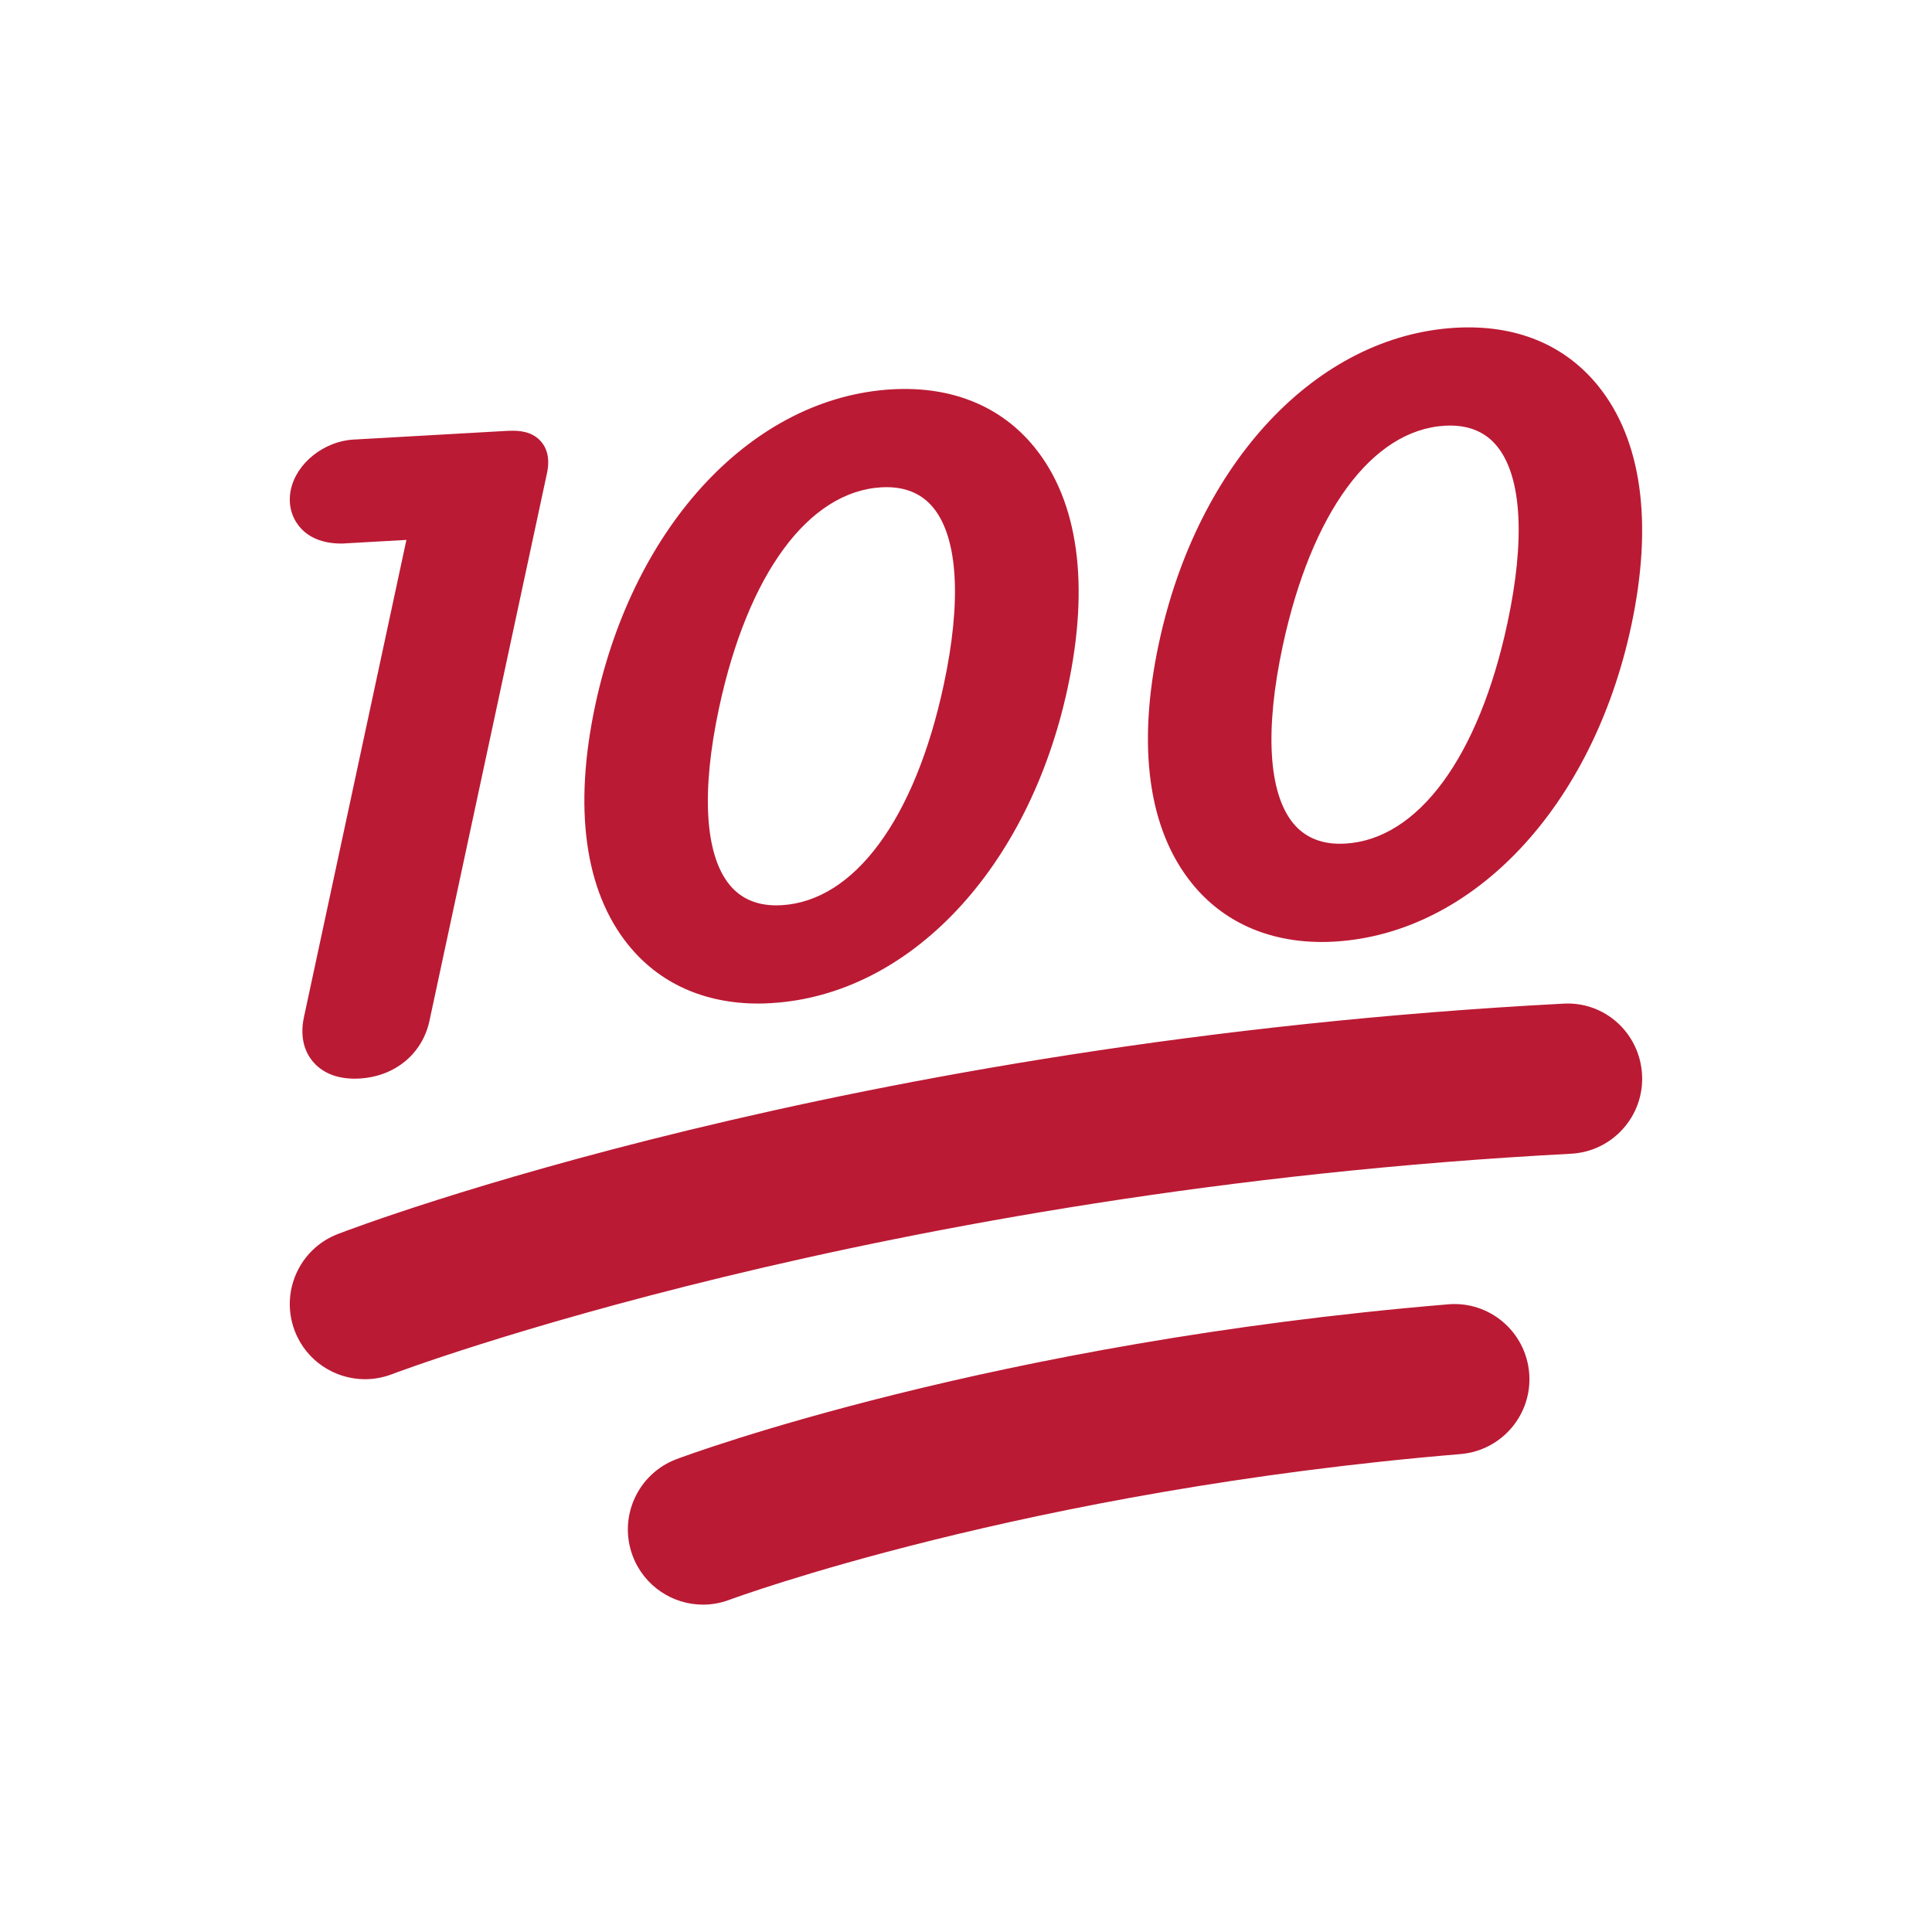
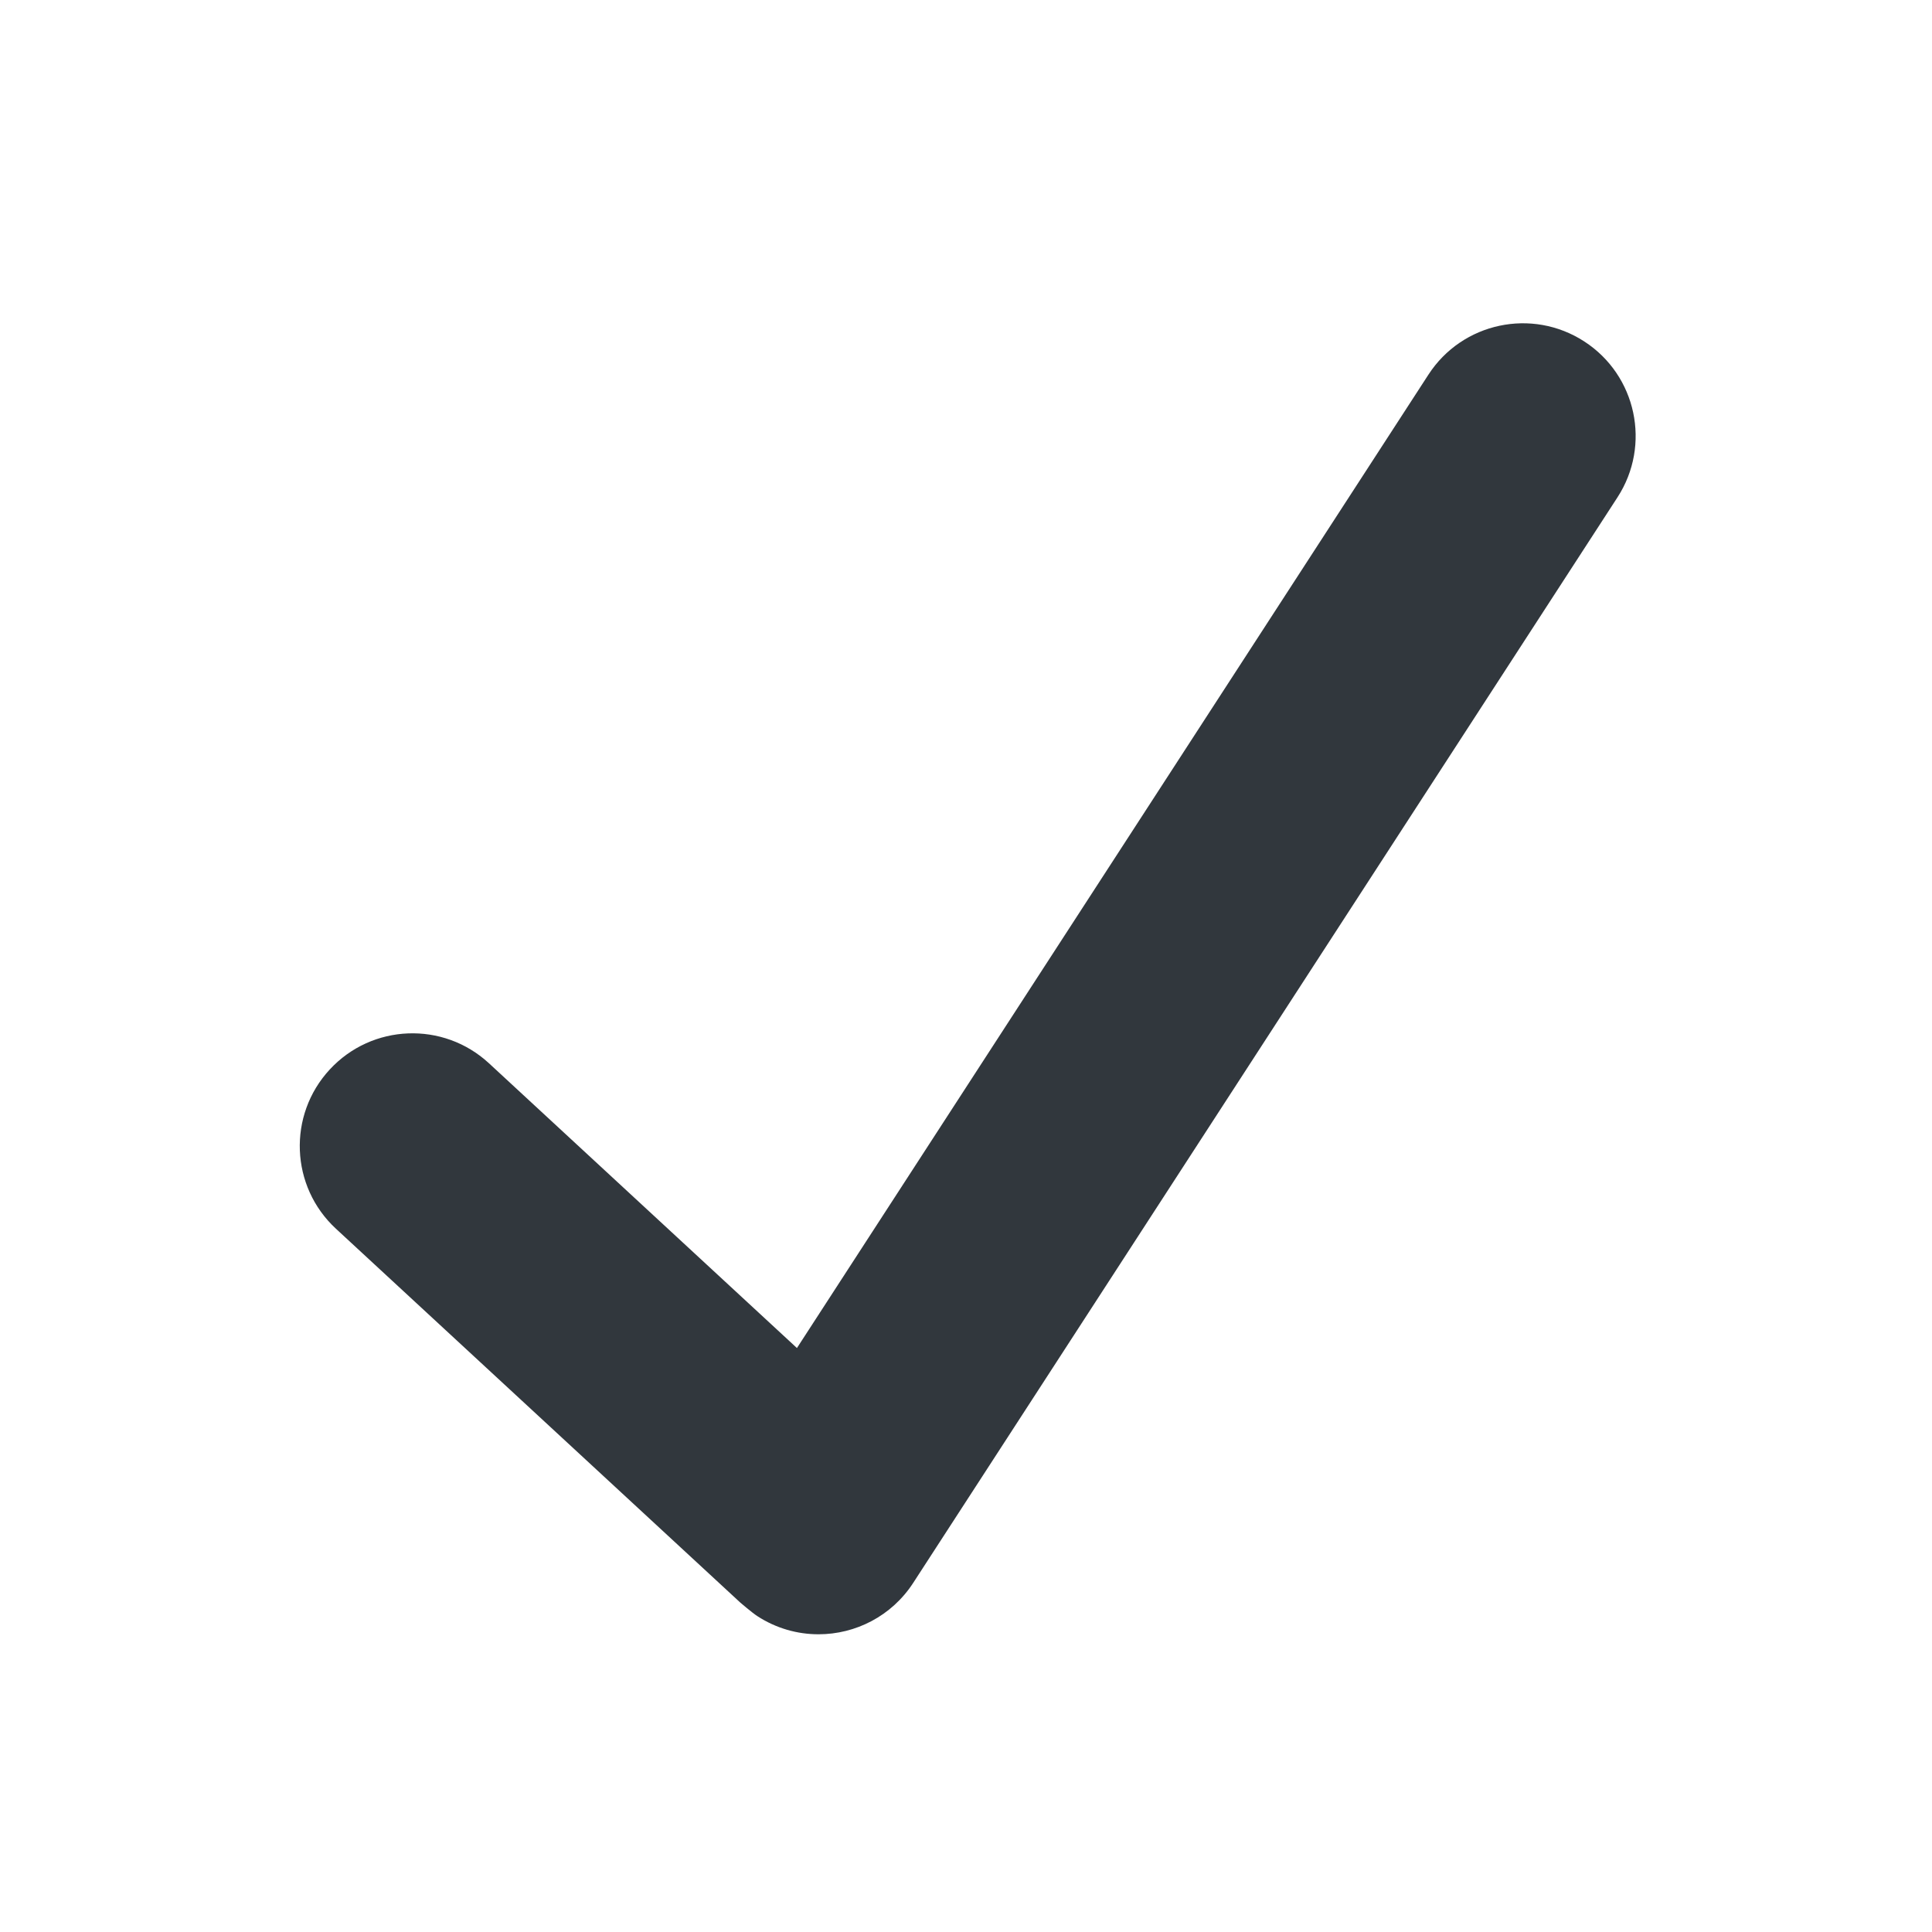
<svg xmlns="http://www.w3.org/2000/svg" viewBox="0 0 200 200" width="100%" height="100%">
  <g transform="translate(30, 30) scale(3.8888)">
-     <path fill="#BB1A34" d="M1.728 21c-.617 0-.953-.256-1.127-.471-.171-.211-.348-.585-.225-1.165L3.104 6.658l-1.714.097h-.013c-.517 0-.892-.168-1.127-.459-.22-.272-.299-.621-.221-.98.15-.702.883-1.286 1.667-1.329l4.008-.227c.078-.005.15-.008.217-.008.147 0 .536 0 .783.306.252.312.167.709.139.839L3.719 19.454c-.187.884-.919 1.489-1.866 1.542L1.728 21zm10.743-2c-1.439 0-2.635-.539-3.459-1.559-1.163-1.439-1.467-3.651-.878-6.397 1.032-4.812 4.208-8.186 7.902-8.395 1.59-.089 2.906.452 3.793 1.549 1.163 1.439 1.467 3.651.878 6.397-1.032 4.81-4.208 8.184-7.904 8.394-.112.008-.223.011-.332.011zm3.414-13.746l-.137.004c-1.94.111-3.555 2.304-4.32 5.866-.478 2.228-.381 3.899.272 4.707.297.368.717.555 1.249.555l.14-.004c1.94-.109 3.554-2.301 4.318-5.864.478-2.228.382-3.9-.27-4.708-.296-.369-.718-.556-1.252-.556zm11.591 12.107c-1.439 0-2.637-.539-3.462-1.56-1.163-1.439-1.467-3.651-.878-6.397 1.033-4.813 4.209-8.186 7.903-8.394 1.603-.09 2.903.453 3.79 1.549 1.163 1.439 1.467 3.651.878 6.396-1.031 4.809-4.206 8.183-7.902 8.396-.112.008-.221.01-.329.01zm3.411-13.747l-.136.004c-1.941.111-3.556 2.304-4.32 5.865-.478 2.229-.381 3.901.272 4.708.297.368.719.555 1.251.555l.14-.004c1.939-.109 3.554-2.302 4.318-5.864.479-2.227.383-3.899-.27-4.707-.298-.37-.72-.557-1.255-.557zM11 35.001c-.81 0-1.572-.496-1.873-1.299-.388-1.034.136-2.187 1.17-2.575.337-.126 8.399-3.108 20.536-4.12 1.101-.096 2.067.727 2.159 1.827.092 1.101-.727 2.067-1.827 2.159-11.59.966-19.386 3.851-19.464 3.88-.23.086-.468.128-.701.128zM2.001 29c-.804 0-1.563-.488-1.868-1.283-.396-1.031.118-2.188 1.149-2.583.542-.209 13.516-5.126 32.612-6.131 1.113-.069 2.045.789 2.103 1.892.059 1.103-.789 2.045-1.892 2.103-18.423.97-31.261 5.821-31.389 5.87-.235.089-.477.132-.715.132z" />
+     <path fill="#31373D" d="M34.459 1.375c-1.391-.902-3.248-.506-4.149.884L13.5 28.17l-8.198-7.58c-1.217-1.125-3.114-1.051-4.239.166-1.125 1.216-1.051 3.115.166 4.239l10.764 9.952s.309.266.452.359c.504.328 1.07.484 1.63.484.982 0 1.945-.482 2.52-1.368L35.343 5.524c.902-1.39.506-3.248-.884-4.149z" />
  </g>
</svg>
